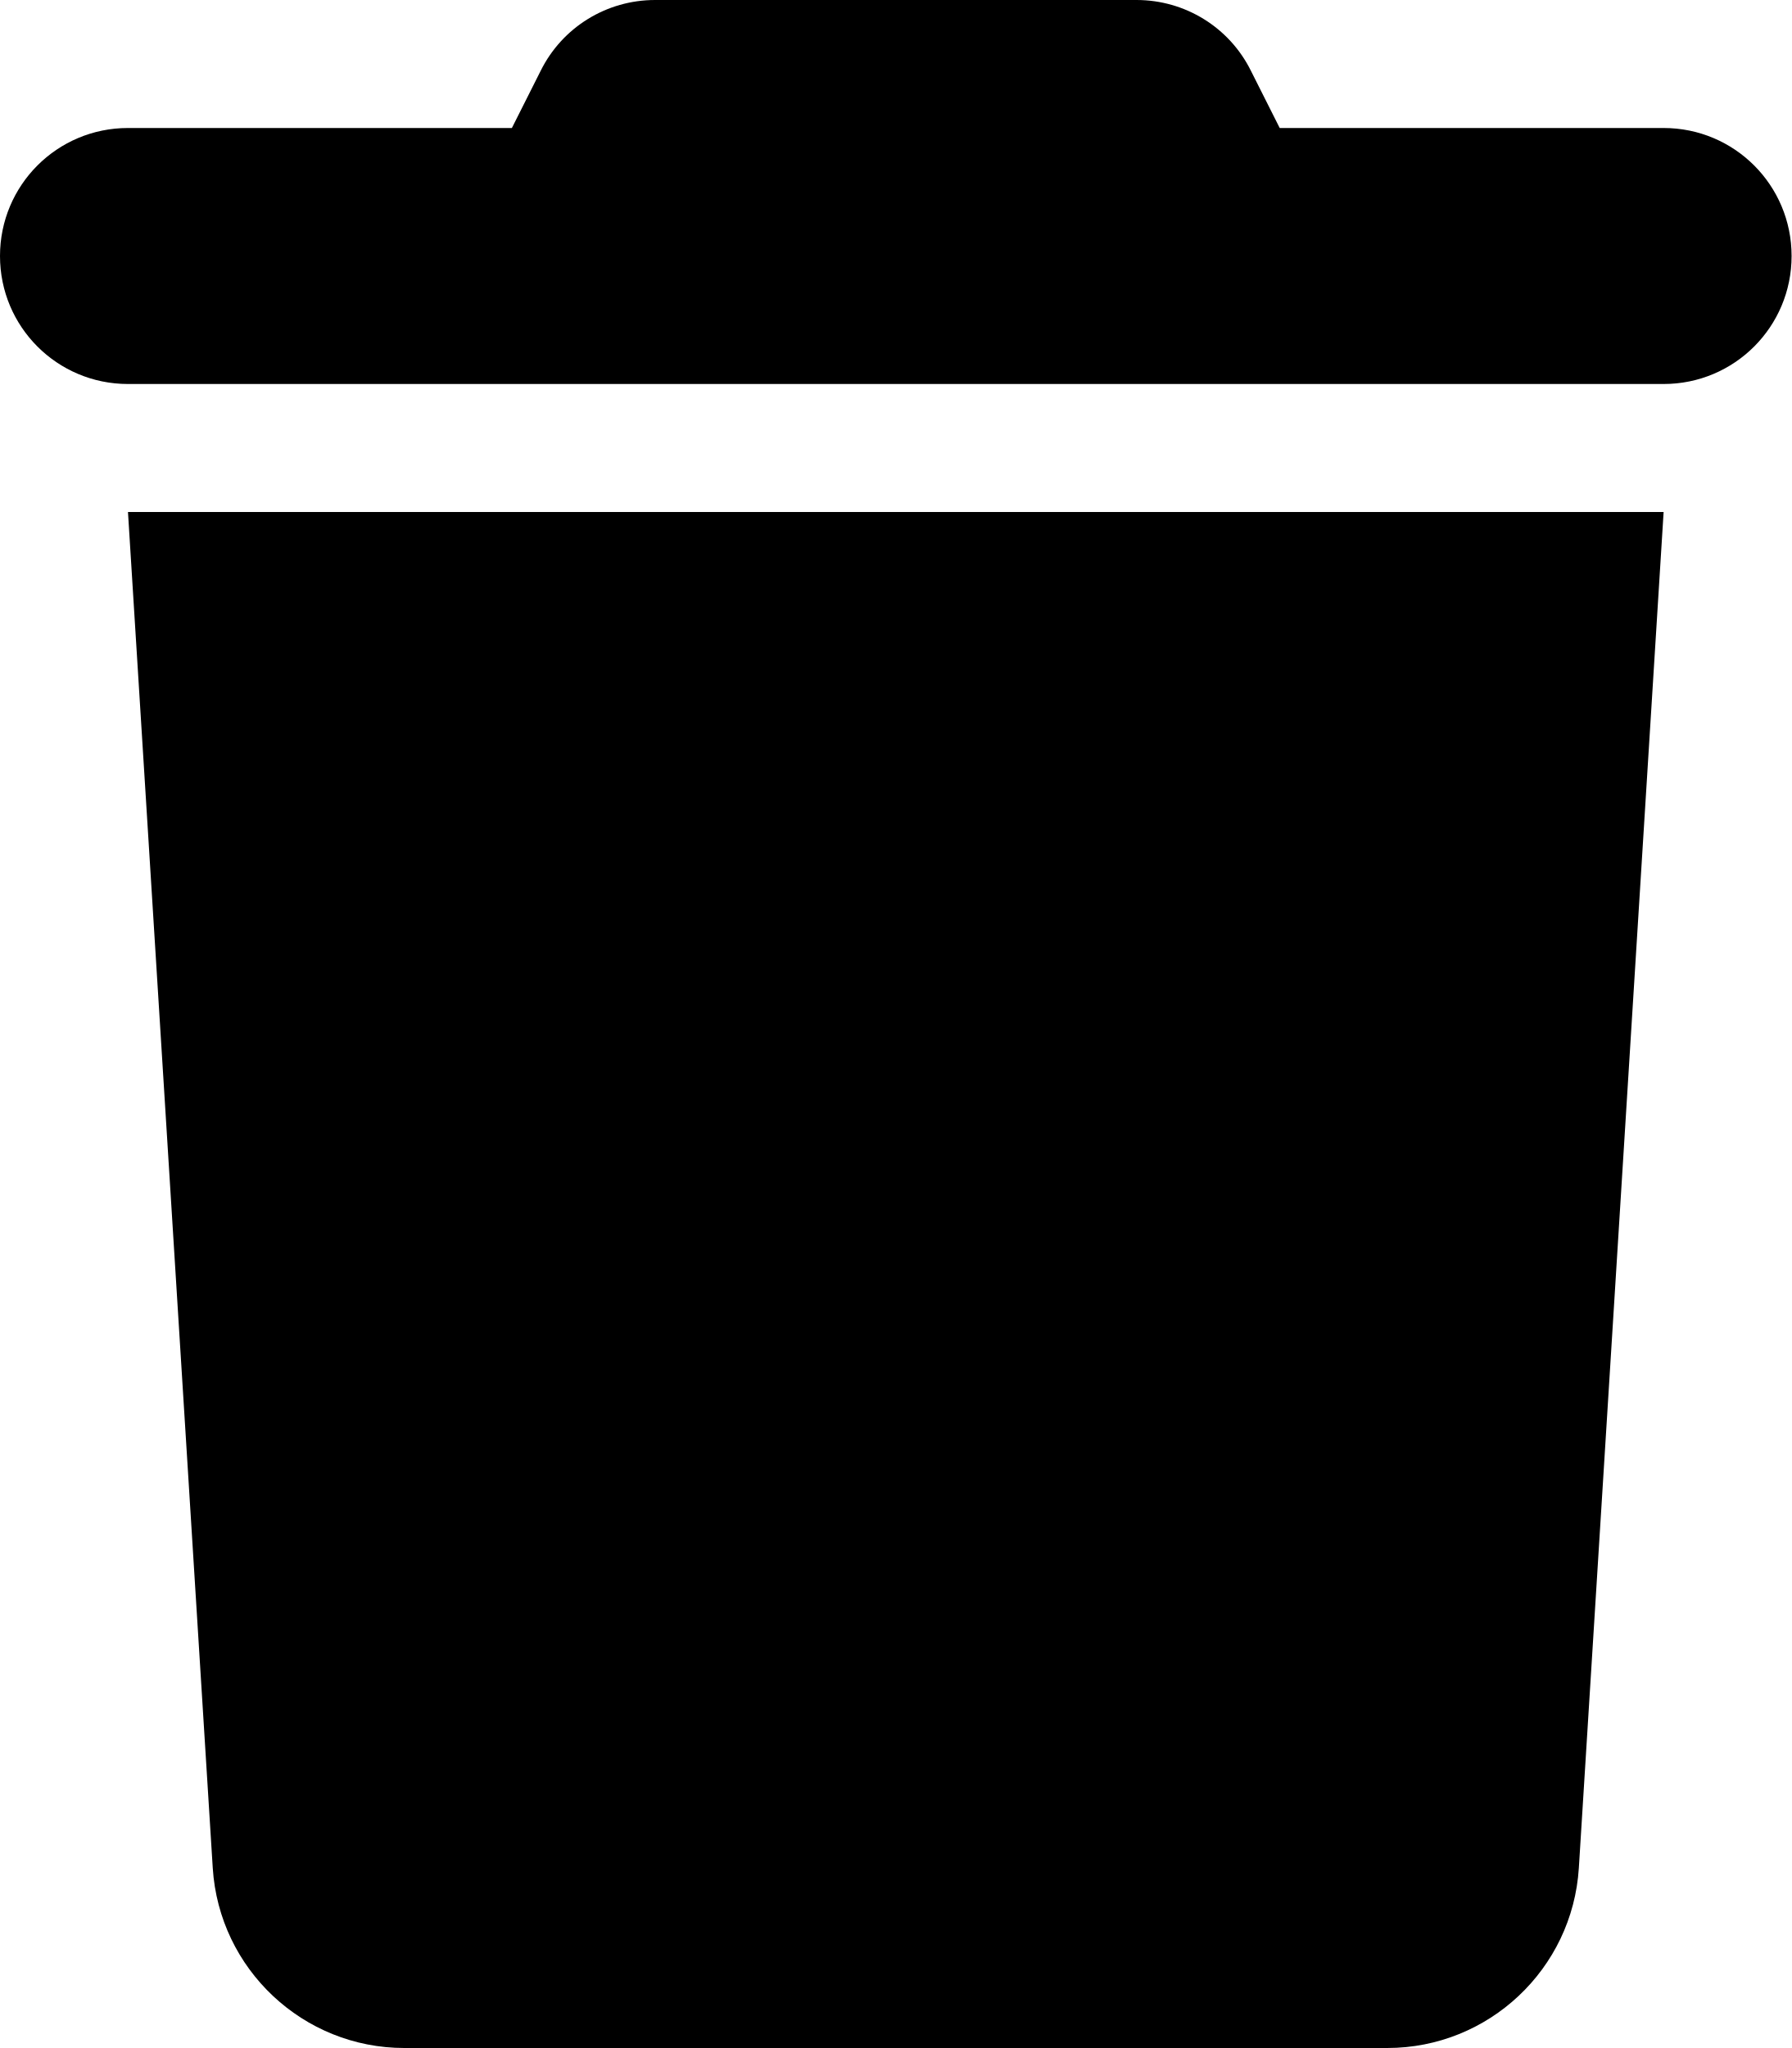
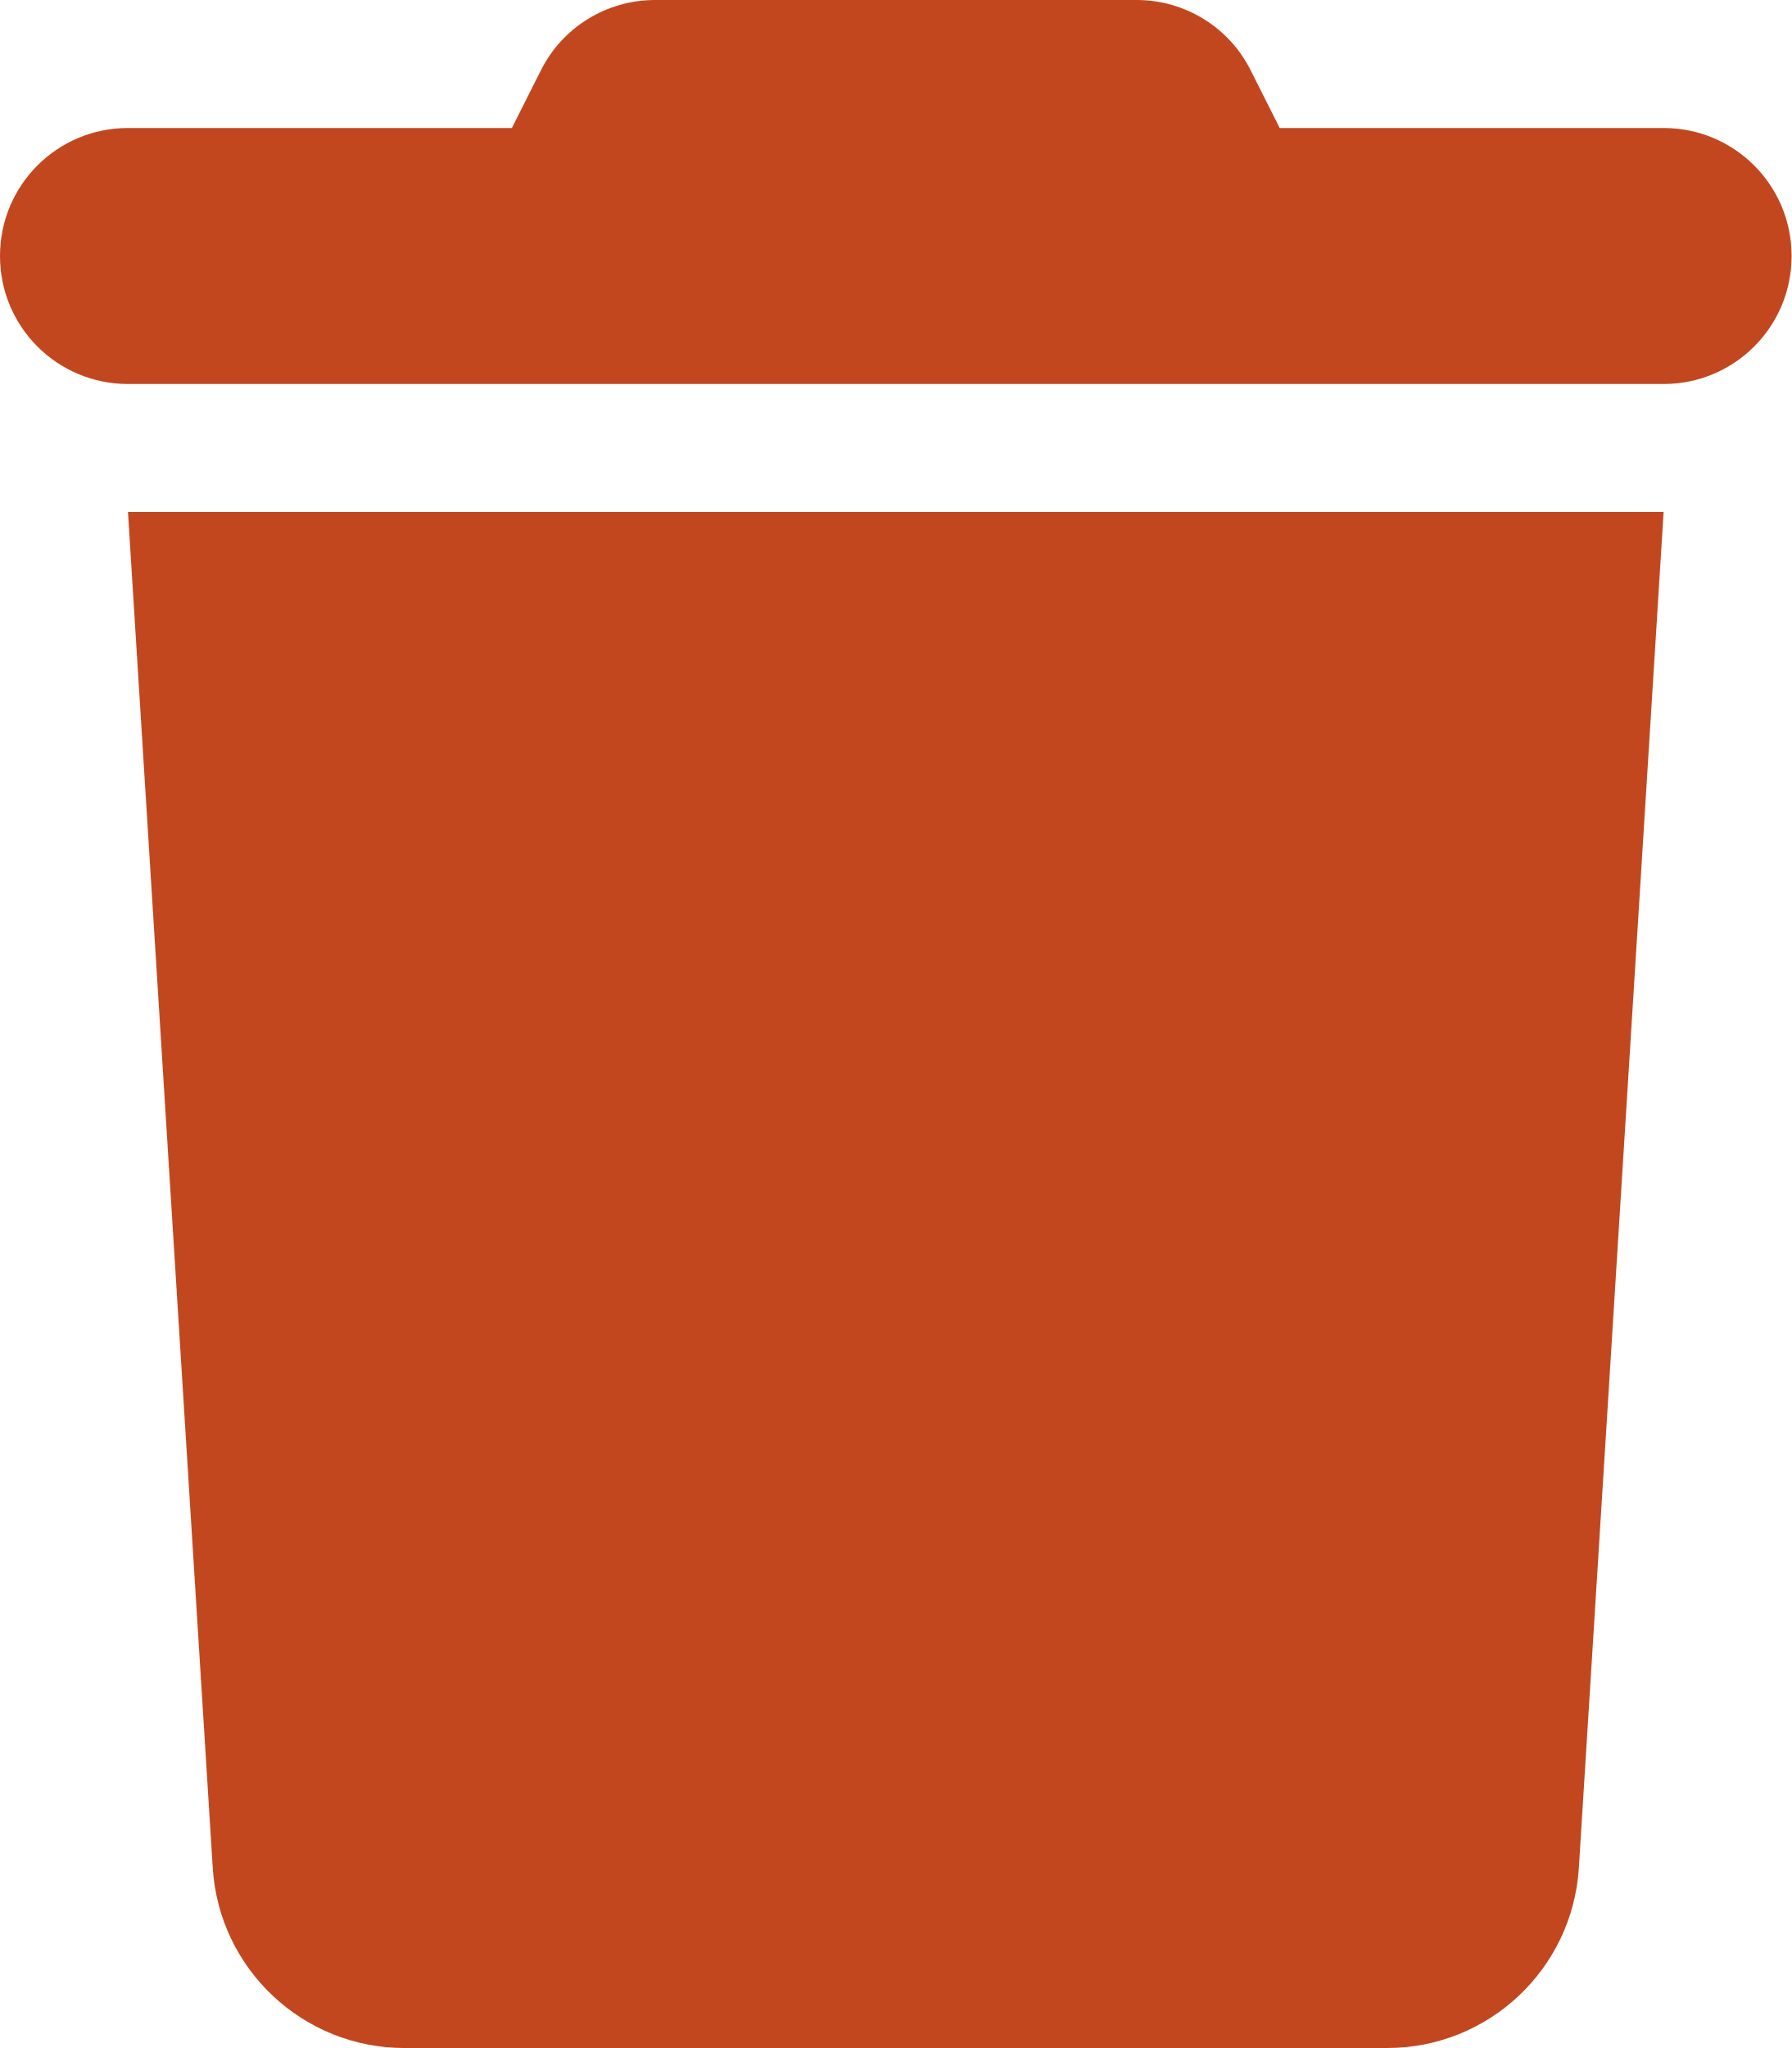
- <svg xmlns="http://www.w3.org/2000/svg" viewBox="0 0 448 512">
+ <svg xmlns="http://www.w3.org/2000/svg" viewBox="0 0 448 512" fill="#C2471F">
  <path d="M135.2 17.7L128 32 32 32C14.3 32 0 46.3 0 64S14.3 96 32 96l384 0c17.7 0 32-14.3 32-32s-14.3-32-32-32l-96 0-7.2-14.3C307.4 6.8 296.3 0 284.2 0L163.8 0c-12.1 0-23.2 6.8-28.6 17.7zM416 128L32 128 53.2 467c1.6 25.3 22.6 45 47.9 45l245.8 0c25.3 0 46.3-19.7 47.9-45L416 128z" />
</svg>
